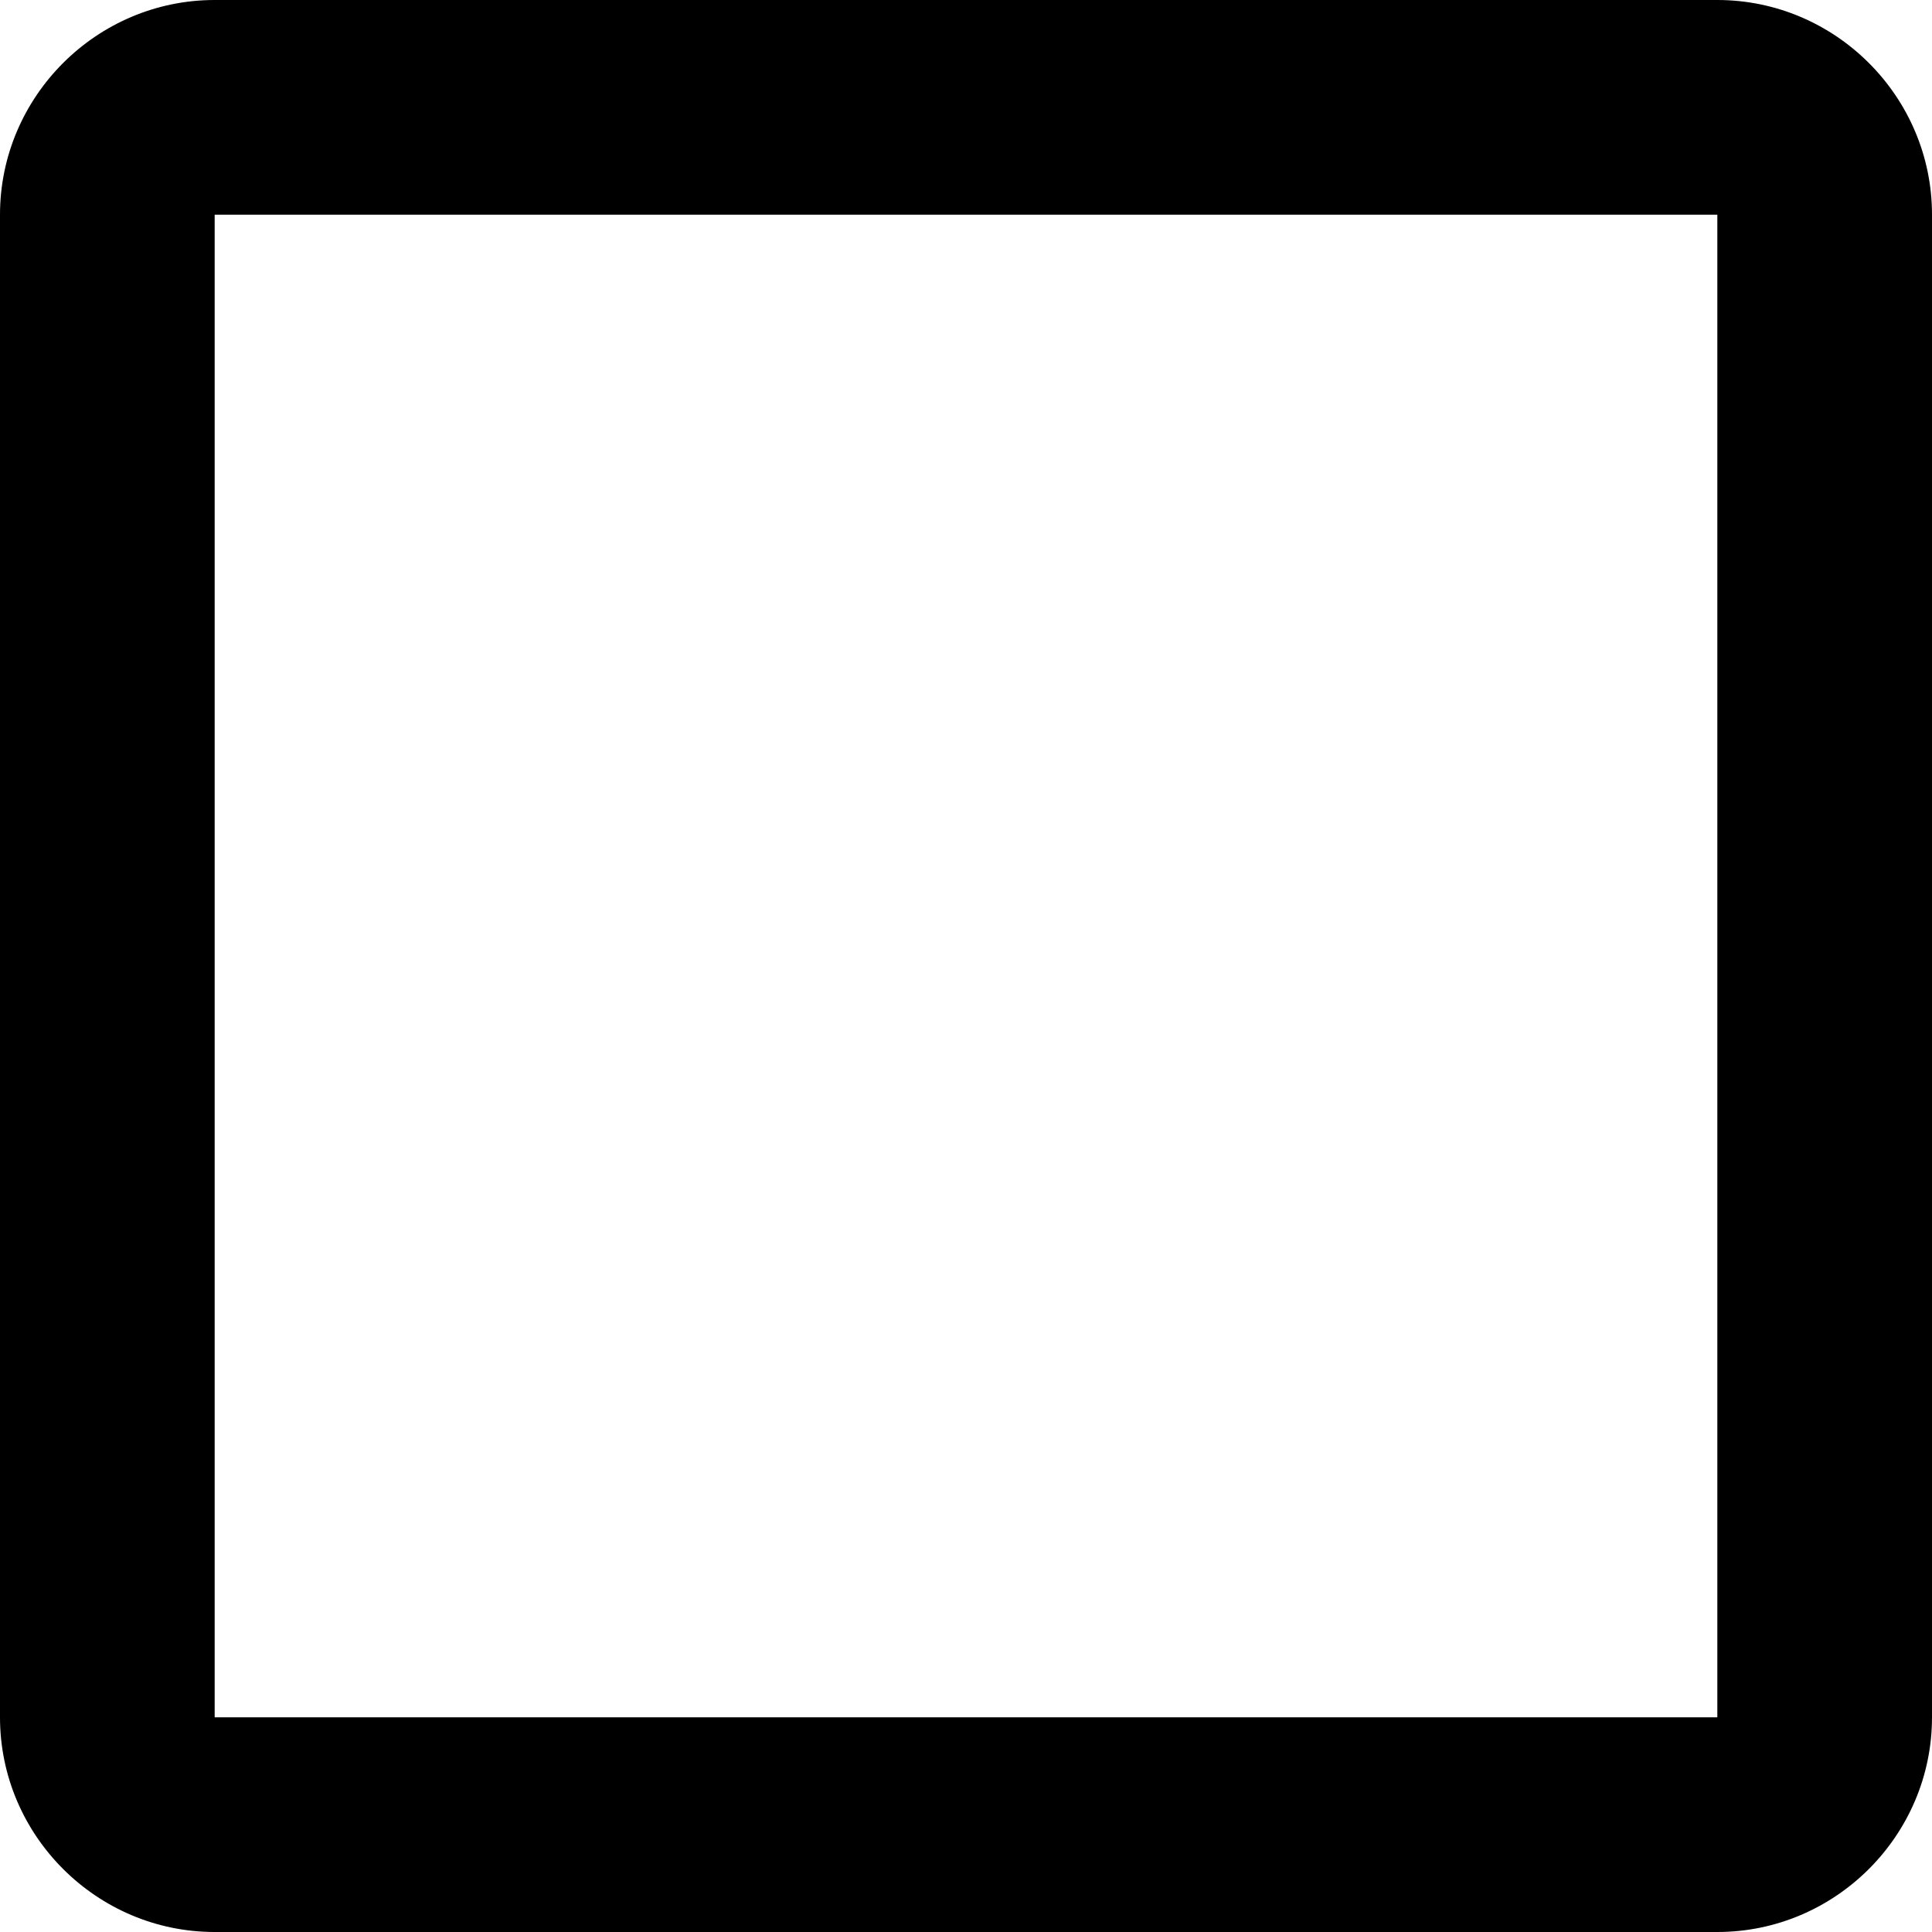
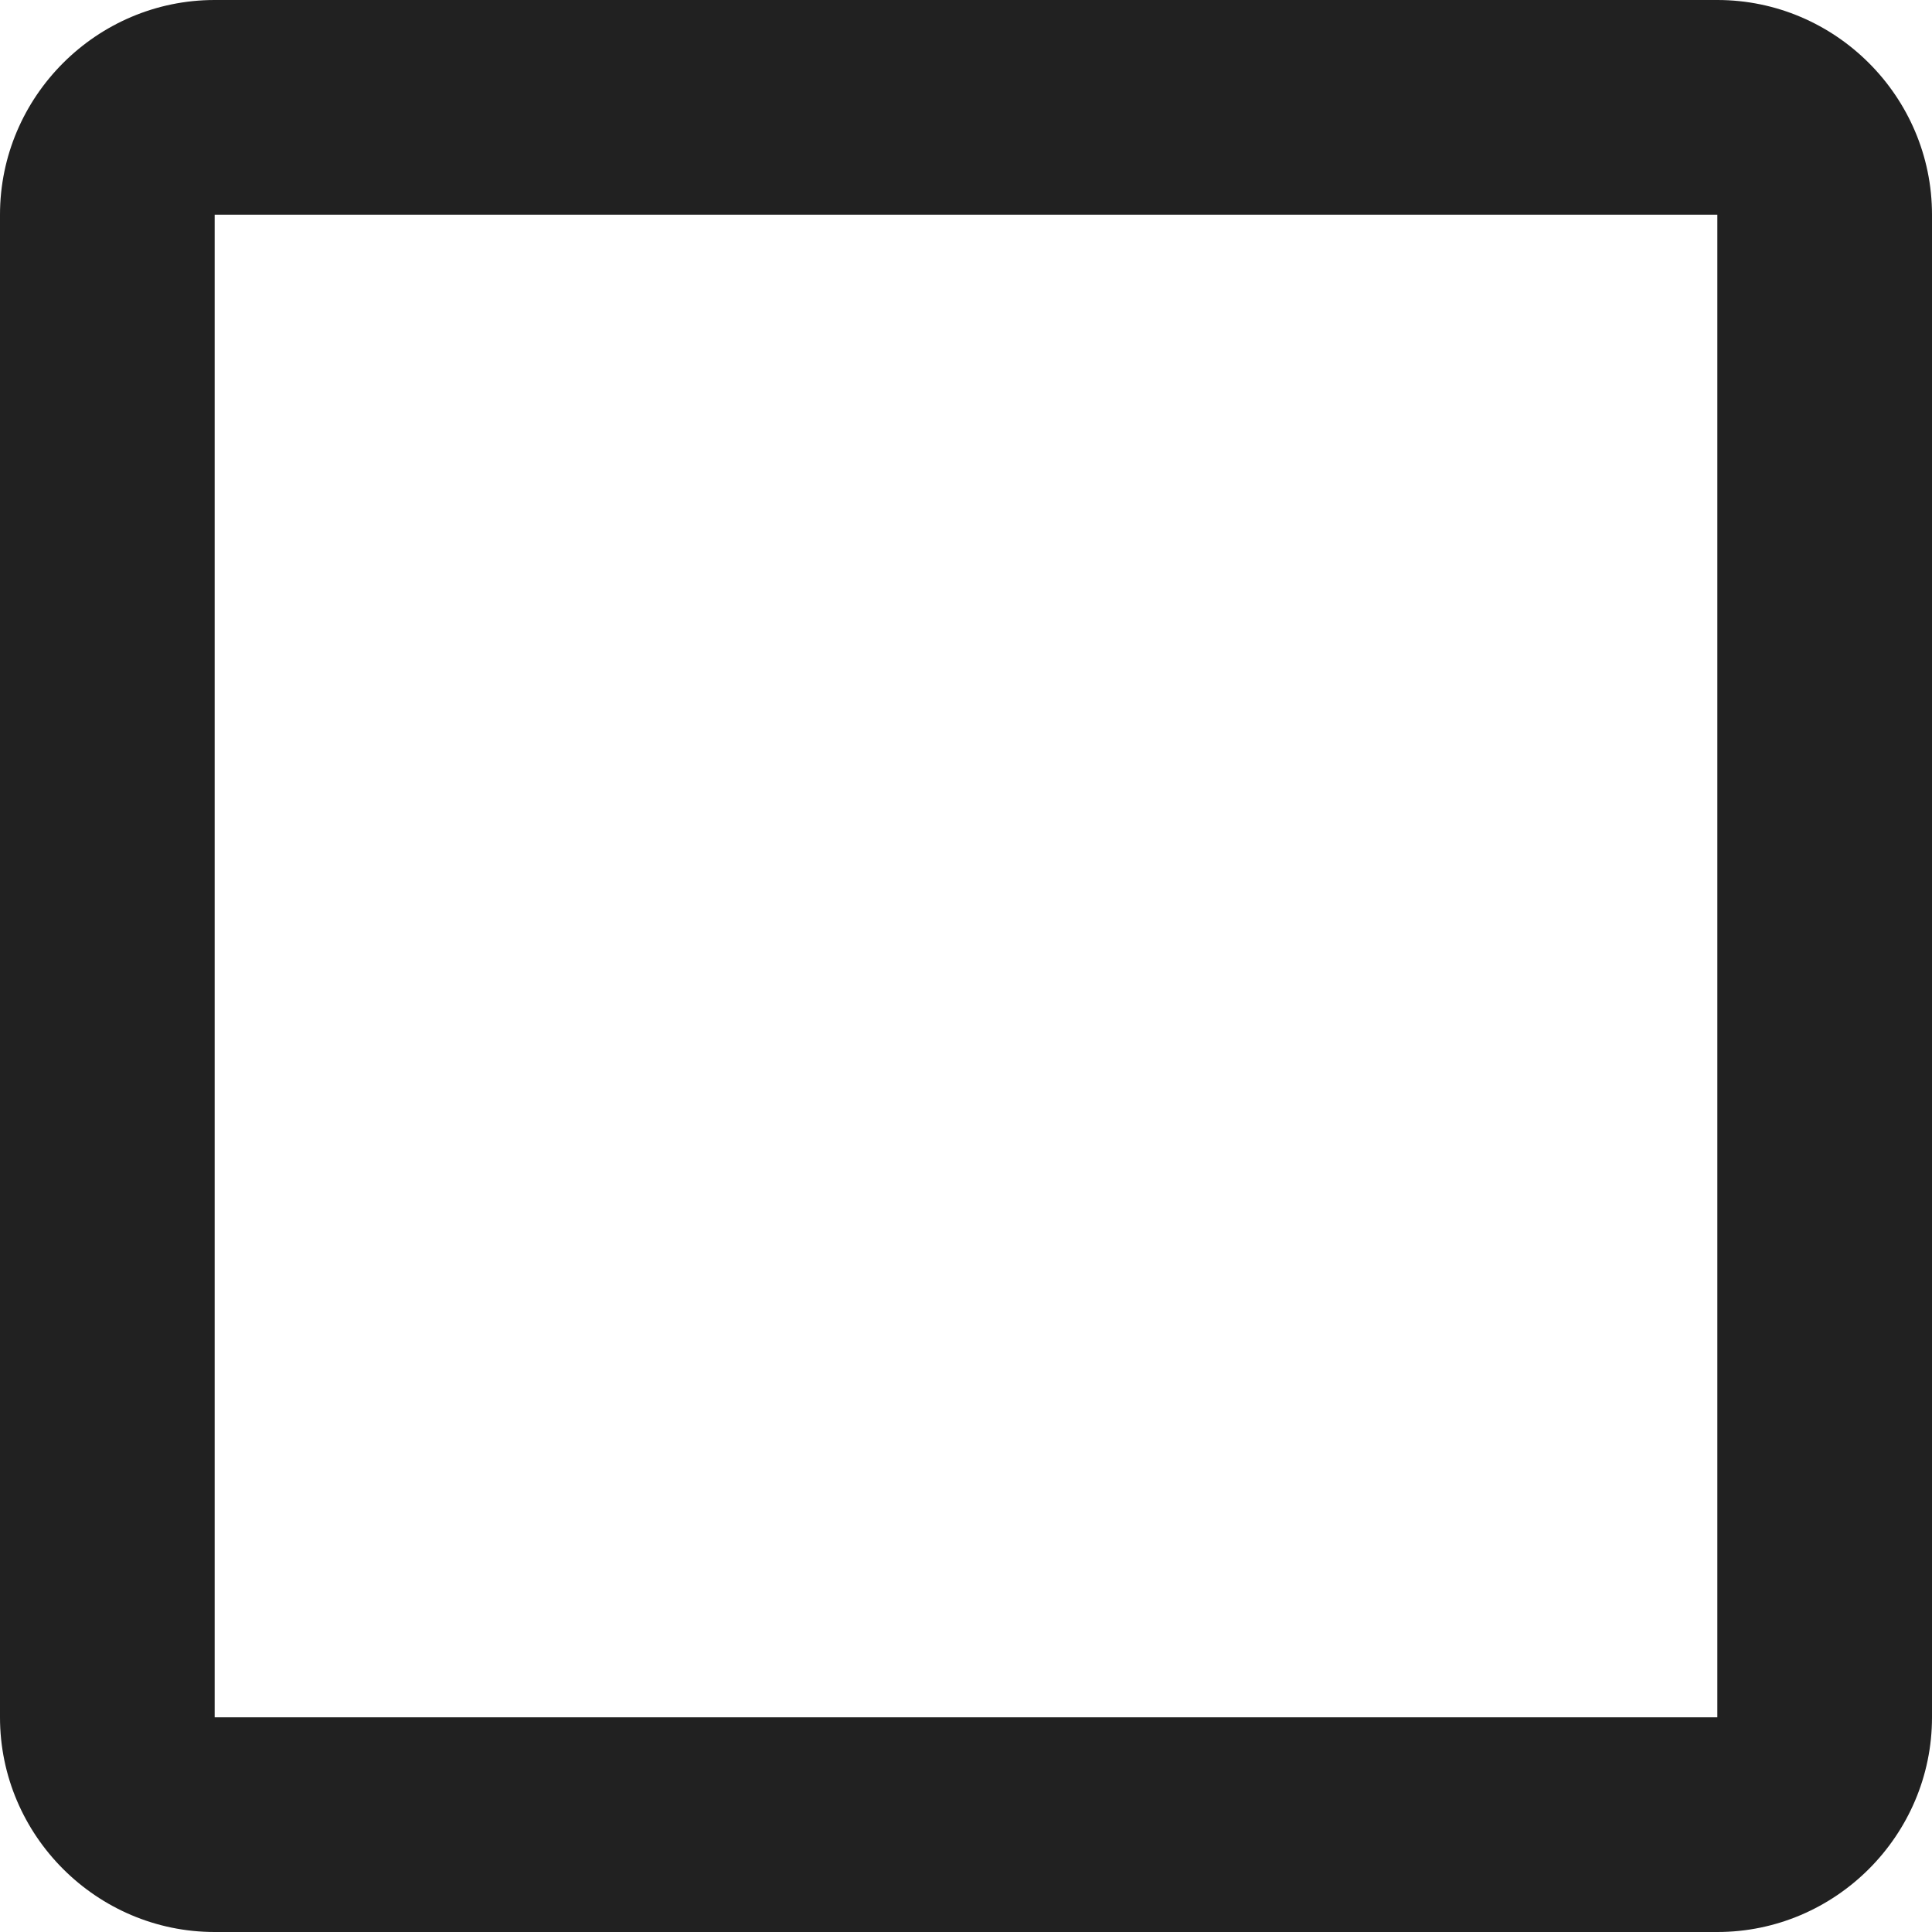
- <svg xmlns="http://www.w3.org/2000/svg" version="1.1" id="Capa_1" x="0px" y="0px" viewBox="0 0 459 459" style="enable-background:new 0 0 459 459;" xml:space="preserve">
+ <svg xmlns="http://www.w3.org/2000/svg" version="1.1" id="Capa_1" x="0px" y="0px" viewBox="0 0 459 459" style="enable-background:new 0 0 459 459;fill:#212121;" xml:space="preserve">
  <g>
-     <g id="check-box-outline-blank">
+     <g id="check-box-outline-blank" style="fill:#212121;">
      <path d="M408,51v357H51V51H408 M408,0H51C22.95,0,0,22.95,0,51v357c0,28.05,22.95,51,51,51h357c28.05,0,51-22.95,51-51V51    C459,22.95,436.05,0,408,0L408,0z" />
    </g>
  </g>
  <g>
</g>
  <g>
</g>
  <g>
</g>
  <g>
</g>
  <g>
</g>
  <g>
</g>
  <g>
</g>
  <g>
</g>
  <g>
</g>
  <g>
</g>
  <g>
</g>
  <g>
</g>
  <g>
</g>
  <g>
</g>
  <g>
</g>
</svg>
